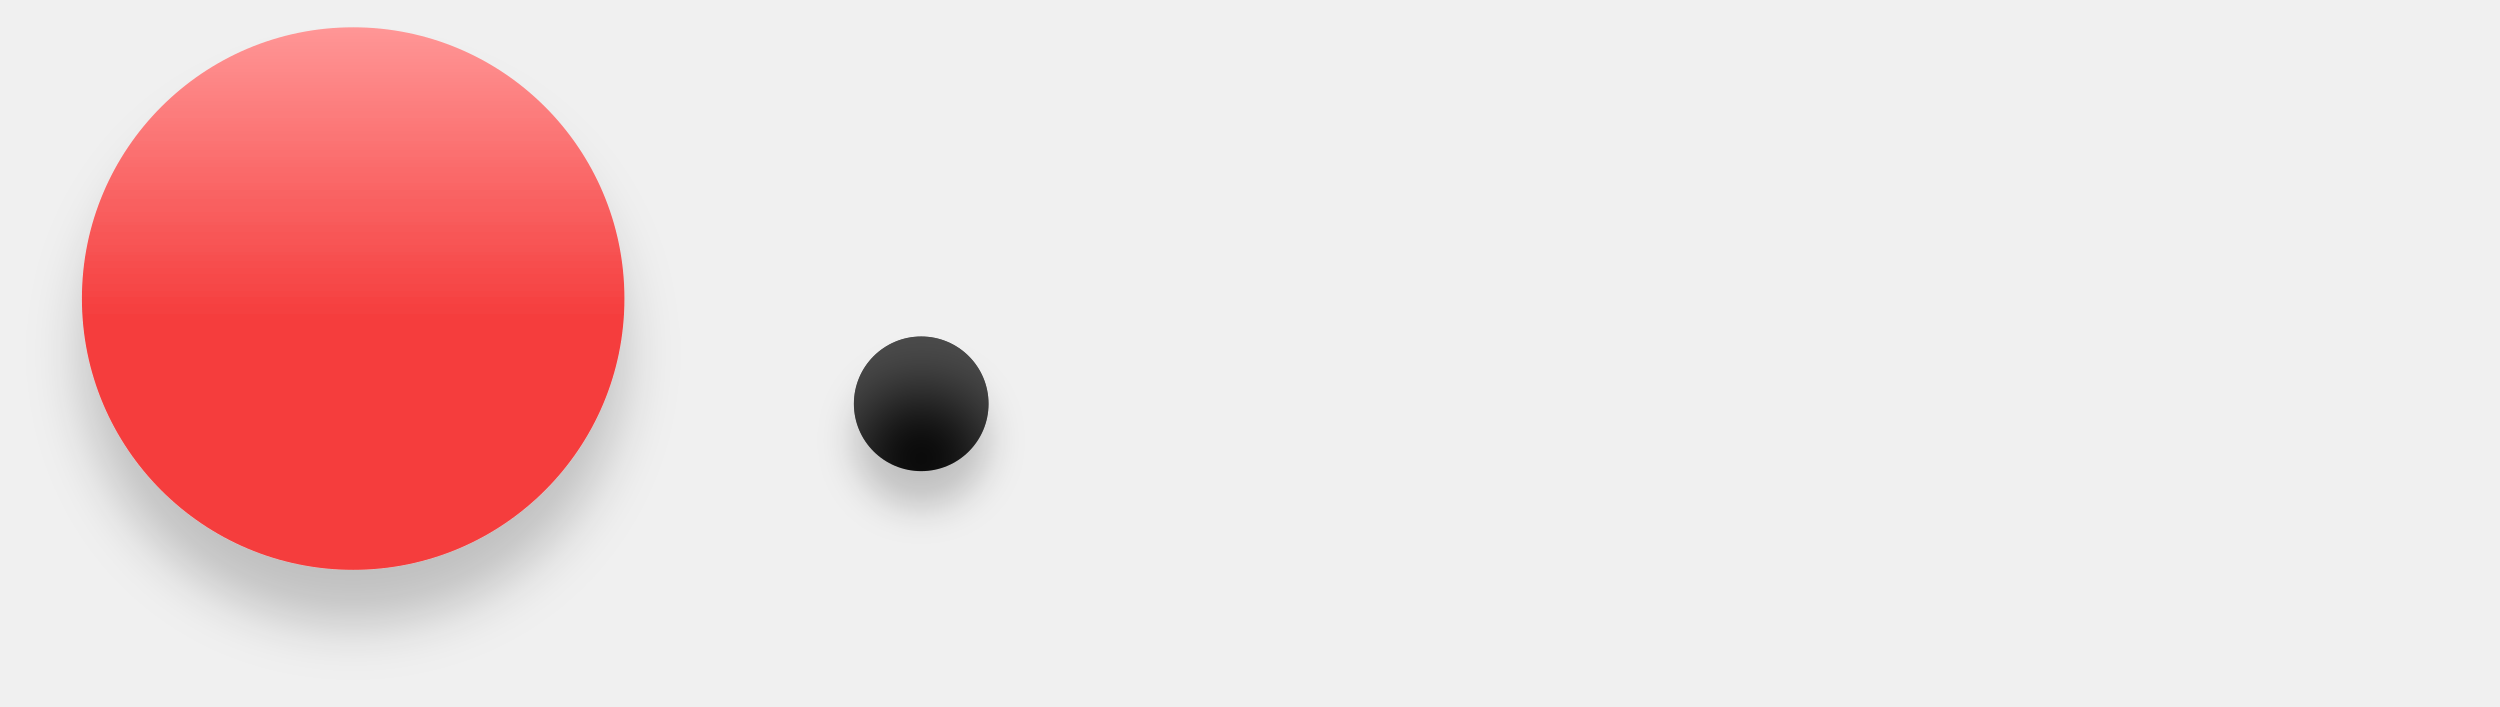
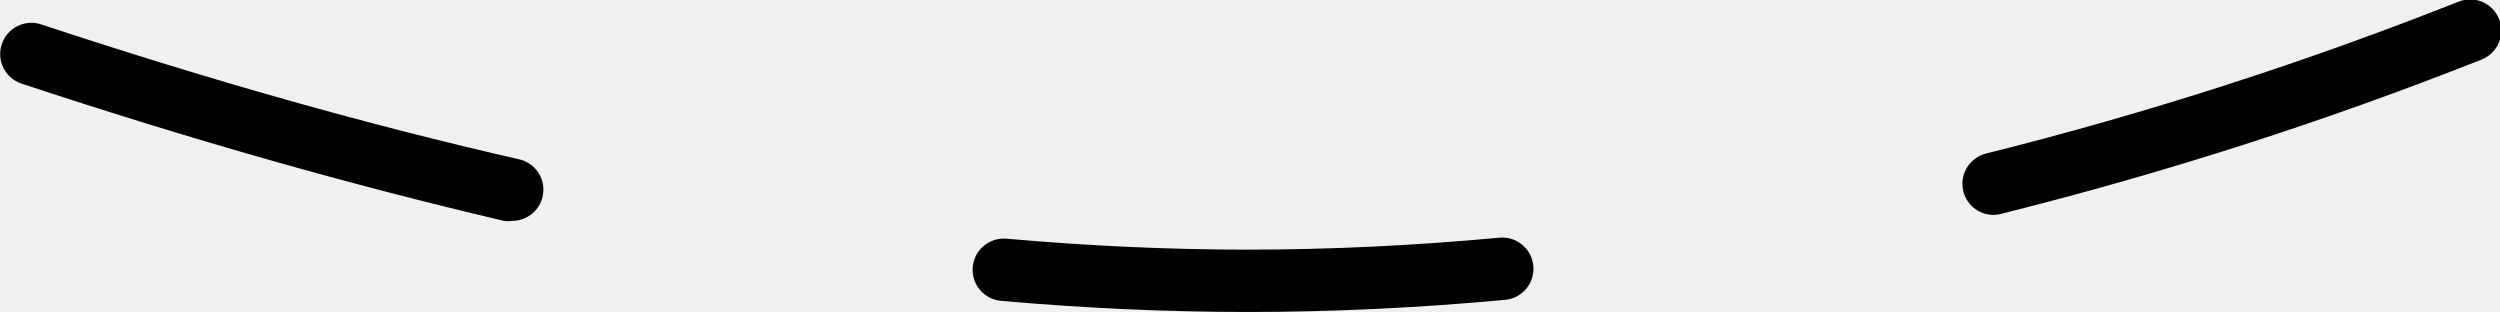
- <svg xmlns="http://www.w3.org/2000/svg" width="137.372" height="38.812" viewBox="0 0 137.372 38.812">
-   <defs>
-     <filter id="Path_21415" x="43.916" y="17.477" width="13.409" height="13.409" filterUnits="userSpaceOnUse">
-       <feOffset dy="2" input="SourceAlpha" />
-       <feGaussianBlur stdDeviation="1" result="blur" />
-       <feFlood flood-opacity="0.2" />
-       <feComposite operator="in" in2="blur" />
-       <feComposite in="SourceGraphic" />
-     </filter>
-     <filter id="Path_21415-2" x="43.916" y="17.477" width="13.409" height="13.409" filterUnits="userSpaceOnUse">
-       <feOffset dy="3" input="SourceAlpha" />
-       <feGaussianBlur stdDeviation="2" result="blur-2" />
-       <feFlood flood-color="#fff" flood-opacity="0.302" result="color" />
-       <feComposite operator="out" in="SourceGraphic" in2="blur-2" />
-       <feComposite operator="in" in="color" />
-       <feComposite operator="in" in2="SourceGraphic" />
-     </filter>
-     <linearGradient id="linear-gradient" x1="0.5" y1="0.543" x2="0.5" gradientUnits="objectBoundingBox">
-       <stop offset="0" stop-color="#f53c3c" />
-       <stop offset="1" stop-color="#ff9696" />
-     </linearGradient>
-     <filter id="Path_21408" x="0" y="0" width="38.812" height="38.812" filterUnits="userSpaceOnUse">
-       <feOffset dy="3" input="SourceAlpha" />
-       <feGaussianBlur stdDeviation="1.5" result="blur-3" />
-       <feFlood flood-opacity="0.2" />
-       <feComposite operator="in" in2="blur-3" />
-       <feComposite in="SourceGraphic" />
-     </filter>
-   </defs>
-   <path opacity="0.001" class="Path_21309" id="Path_21409" data-name="Path 21409" d="M1.7-17.415H7a1.215,1.215,0,0,1,.894.356,1.205,1.205,0,0,1,.358.89,1.143,1.143,0,0,1-.358.857A1.236,1.236,0,0,1,7-14.966H1.7a1.215,1.215,0,0,1-.894-.356,1.205,1.205,0,0,1-.358-.89,1.143,1.143,0,0,1,.358-.857A1.236,1.236,0,0,1,1.7-17.415ZM4.093-20.2a1.249,1.249,0,0,1,.95.389,1.354,1.354,0,0,1,.369.968v9.9a.965.965,0,0,0,.123.512.705.705,0,0,0,.335.289,1.173,1.173,0,0,0,.458.089,1.188,1.188,0,0,0,.492-.1,1.245,1.245,0,0,1,.514-.1.754.754,0,0,1,.57.289,1.165,1.165,0,0,1,.257.8A1.176,1.176,0,0,1,7.478-6.13a2.84,2.84,0,0,1-1.464.4,7.728,7.728,0,0,1-1.039-.078A2.815,2.815,0,0,1,3.9-6.186a2.318,2.318,0,0,1-.838-.924A3.649,3.649,0,0,1,2.73-8.823V-18.839a1.312,1.312,0,0,1,.391-.968A1.323,1.323,0,0,1,4.093-20.2Z" transform="translate(66.051 28.573)">
-     <animate attributeName="opacity" from=" 0" to="1" dur="0.6s" begin="1s" repeatCount="1" fill="freeze" />
-   </path>
-   <path opacity="0.001" class="Path_21310" id="Path_21410" data-name="Path 21410" d="M12.5-5.73a1.286,1.286,0,0,1-.961-.389,1.332,1.332,0,0,1-.38-.968V-16.28a1.332,1.332,0,0,1,.38-.968,1.286,1.286,0,0,1,.961-.389,1.286,1.286,0,0,1,.961.389,1.332,1.332,0,0,1,.38.968v2.092l-.156-1.491a3.466,3.466,0,0,1,.637-.946,3.776,3.776,0,0,1,.883-.69,4.019,4.019,0,0,1,1.05-.412,4.792,4.792,0,0,1,1.117-.134,1.714,1.714,0,0,1,1.129.378,1.127,1.127,0,0,1,.458.89,1.317,1.317,0,0,1-.38,1.057,1.252,1.252,0,0,1-.827.323,1.859,1.859,0,0,1-.771-.156,1.916,1.916,0,0,0-.793-.156,1.949,1.949,0,0,0-.816.189,2.245,2.245,0,0,0-.76.59,3.1,3.1,0,0,0-.559.99,4.109,4.109,0,0,0-.212,1.391v5.275a1.332,1.332,0,0,1-.38.968A1.286,1.286,0,0,1,12.5-5.73Z" transform="translate(66.051 28.574)">
-     <animate attributeName="opacity" from=" 0" to="1" dur="0.6s" begin="1.5s" repeatCount="1" fill="freeze" />
-   </path>
-   <path opacity="0.001" class="Path_21311" id="Path_21411" data-name="Path 21411" d="M30.173-17.637a1.286,1.286,0,0,1,.961.389,1.332,1.332,0,0,1,.38.968V-6.82a6.023,6.023,0,0,1-.771,3.261,4.379,4.379,0,0,1-2.067,1.747,7.561,7.561,0,0,1-2.905.534,11.115,11.115,0,0,1-1.52-.111,5.14,5.14,0,0,1-1.319-.334A1.906,1.906,0,0,1,22-2.447a1.087,1.087,0,0,1-.1-.924,1.4,1.4,0,0,1,.648-.879,1.12,1.12,0,0,1,.939-.056q.358.111.939.345a3.574,3.574,0,0,0,1.341.234A4.551,4.551,0,0,0,27.48-4a1.973,1.973,0,0,0,1.028-.935,3.872,3.872,0,0,0,.346-1.792V-8.223l.469.534a3.9,3.9,0,0,1-.95,1.213,3.875,3.875,0,0,1-1.352.723,5.985,5.985,0,0,1-1.788.245,3.853,3.853,0,0,1-2.067-.545,3.713,3.713,0,0,1-1.374-1.513A4.824,4.824,0,0,1,21.3-9.781v-6.5a1.332,1.332,0,0,1,.38-.968,1.286,1.286,0,0,1,.961-.389,1.286,1.286,0,0,1,.961.389,1.332,1.332,0,0,1,.38.968v5.7a2.691,2.691,0,0,0,.637,2.037,2.516,2.516,0,0,0,1.777.59,2.664,2.664,0,0,0,1.319-.3,2,2,0,0,0,.827-.89,3.225,3.225,0,0,0,.291-1.436v-5.7a1.332,1.332,0,0,1,.38-.968A1.286,1.286,0,0,1,30.173-17.637Z" transform="translate(66.609 27.933)">
-     <animate attributeName="opacity" from=" 0" to="1" dur="0.6s" begin="2.1s" repeatCount="1" fill="freeze" />
-   </path>
-   <path opacity="0.001" class="Path_21312" id="Path_21412" data-name="Path 21412" d="M44.537-22.2a.64.64,0,0,1,.483.195.664.664,0,0,1,.187.479V-6.4a.652.652,0,0,1-.2.476.643.643,0,0,1-.475.2.636.636,0,0,1-.483-.2.667.667,0,0,1-.187-.476V-9.046l.391-.317a2.95,2.95,0,0,1-.338,1.319,4.448,4.448,0,0,1-.95,1.255,4.9,4.9,0,0,1-1.43.929,4.413,4.413,0,0,1-1.768.353,4.827,4.827,0,0,1-2.685-.773A5.437,5.437,0,0,1,35.2-8.4a6.534,6.534,0,0,1-.693-3.044,6.547,6.547,0,0,1,.693-3.049,5.389,5.389,0,0,1,1.88-2.106,4.819,4.819,0,0,1,2.668-.765,4.7,4.7,0,0,1,1.757.331,4.776,4.776,0,0,1,1.464.91,4.44,4.44,0,0,1,1,1.319,3.459,3.459,0,0,1,.366,1.552l-.469-.345v-7.935A.667.667,0,0,1,44.054-22,.636.636,0,0,1,44.537-22.2ZM39.889-6.754A3.734,3.734,0,0,0,42-7.36a4.153,4.153,0,0,0,1.436-1.669,5.391,5.391,0,0,0,.522-2.409,5.351,5.351,0,0,0-.522-2.407,4.142,4.142,0,0,0-1.444-1.661,3.745,3.745,0,0,0-2.106-.607,3.707,3.707,0,0,0-2.084.607,4.2,4.2,0,0,0-1.453,1.661,5.28,5.28,0,0,0-.531,2.407,5.281,5.281,0,0,0,.531,2.393A4.254,4.254,0,0,0,37.8-7.368,3.671,3.671,0,0,0,39.889-6.754Z" transform="translate(66.52 29.577)">
-     <animate attributeName="opacity" from=" 0" to="1" dur="0.6s" begin="3s" repeatCount="1" fill="freeze" />
-   </path>
-   <path opacity="0.001" class="Path_21313" id="Path_21413" data-name="Path 21413" d="M59.806-11.422a6.169,6.169,0,0,1-.74,3.033,5.558,5.558,0,0,1-2.014,2.112,5.47,5.47,0,0,1-2.888.771,5.482,5.482,0,0,1-2.88-.771,5.6,5.6,0,0,1-2.031-2.112,6.114,6.114,0,0,1-.749-3.033,6.148,6.148,0,0,1,.749-3.049,5.621,5.621,0,0,1,2.031-2.114,5.467,5.467,0,0,1,2.88-.773,5.454,5.454,0,0,1,2.888.773,5.579,5.579,0,0,1,2.014,2.114A6.2,6.2,0,0,1,59.806-11.422Zm-1.341,0a5.081,5.081,0,0,0-.559-2.42A4.3,4.3,0,0,0,56.376-15.5a4.079,4.079,0,0,0-2.212-.609,4.091,4.091,0,0,0-2.2.609,4.341,4.341,0,0,0-1.548,1.661,5.02,5.02,0,0,0-.567,2.42,4.972,4.972,0,0,0,.567,2.4,4.341,4.341,0,0,0,1.548,1.661,4.091,4.091,0,0,0,2.2.609,4.079,4.079,0,0,0,2.212-.609,4.3,4.3,0,0,0,1.531-1.661A5.033,5.033,0,0,0,58.465-11.422Z" transform="translate(66.127 29.91)">
-     <animate attributeName="opacity" from=" 0" to="1" dur="0.6s" begin="3s" repeatCount="1" fill="freeze" />
-   </path>
-   <path opacity="0.001" class="Path_21314" id="Path_21414" data-name="Path 21414" d="M62.46-7.527a.9.9,0,0,1-.159-.526.539.539,0,0,1,.271-.42.577.577,0,0,1,.416-.122.651.651,0,0,1,.439.228,4.641,4.641,0,0,0,1.455,1.252,4.179,4.179,0,0,0,2.048.473,4.052,4.052,0,0,0,1.249-.209,2.361,2.361,0,0,0,1.014-.64,1.582,1.582,0,0,0,.4-1.116,1.518,1.518,0,0,0-.4-1.1,2.9,2.9,0,0,0-1.042-.665,10.906,10.906,0,0,0-1.36-.428q-.76-.2-1.469-.453a5.235,5.235,0,0,1-1.263-.643,3.031,3.031,0,0,1-.883-.951,2.639,2.639,0,0,1-.33-1.358,2.753,2.753,0,0,1,.508-1.641,3.36,3.36,0,0,1,1.394-1.11,4.823,4.823,0,0,1,2-.4,5.655,5.655,0,0,1,1.218.142,4.964,4.964,0,0,1,1.268.476,3.926,3.926,0,0,1,1.129.918.6.6,0,0,1,.2.442.615.615,0,0,1-.232.47.646.646,0,0,1-.413.125.536.536,0,0,1-.386-.175,3.393,3.393,0,0,0-1.268-.913,4.128,4.128,0,0,0-1.6-.306,3.616,3.616,0,0,0-1.212.2,2.235,2.235,0,0,0-.95.626,1.617,1.617,0,0,0-.374,1.113,1.543,1.543,0,0,0,.444,1.054,3.117,3.117,0,0,0,1.1.673,15.494,15.494,0,0,0,1.536.492,13.489,13.489,0,0,1,1.372.415,4.667,4.667,0,0,1,1.157.6,2.705,2.705,0,0,1,.8.926,2.959,2.959,0,0,1,.3,1.4,2.7,2.7,0,0,1-.545,1.694,3.464,3.464,0,0,1-1.458,1.088,5.259,5.259,0,0,1-2.031.378,6.106,6.106,0,0,1-2.335-.465A4.989,4.989,0,0,1,62.46-7.527Z" transform="translate(66.537 29.579)">
-     <animate attributeName="opacity" from=" 0" to="1" dur="0.6s" begin="3s" repeatCount="1" fill="freeze" />
-   </path>
-   <path class="Path_21306" id="Path_21306" data-name="Path 21306" d="M5.761,2.788c-.473,0-.966-.022-1.464-.066a.185.185,0,0,1,.032-.369c.487.043.969.065,1.431.065.486,0,.988-.024,1.495-.071a.185.185,0,0,1,.034.369C6.773,2.764,6.258,2.788,5.761,2.788Zm-4.37-.54a.186.186,0,0,1-.042,0C.439,2.034-.5,1.769-1.518,1.432A.185.185,0,0,1-1.635,1.2.185.185,0,0,1-1.4,1.081c1.007.333,1.934.595,2.834.8a.185.185,0,0,1-.041.366Zm8.8-.036a.185.185,0,0,1-.045-.365,22.274,22.274,0,0,0,2.8-.9.185.185,0,0,1,.136.344,22.646,22.646,0,0,1-2.843.913A.186.186,0,0,1,10.191,2.212Z" transform="translate(18 23.865)">
-     <animateTransform attributeName="transform" attributeType="XML" type="translate" from=" -10 0" to="13 0" dur="2s" repeatCount="1" fill="freeze" />
-   </path>
-   <g class="circle" data-type="innerShadowGroup">
-     <g transform="matrix(1, 0, 0, 1, 0, 0)" filter="url(#Path_21415)">
-       <path id="Path_21415-3" data-name="Path 21415" d="M3.7,7.409a3.7,3.7,0,1,1,3.7-3.7A3.7,3.7,0,0,1,3.7,7.409Z" transform="translate(46.92 18.48)" />
-     </g>
-     <g transform="matrix(1, 0, 0, 1, 0, 0)" filter="url(#Path_21415-2)">
-       <path id="Path_21415-4" data-name="Path 21415" d="M3.7,7.409a3.7,3.7,0,1,1,3.7-3.7A3.7,3.7,0,0,1,3.7,7.409Z" transform="translate(46.92 18.48)" fill="#fff" />
-     </g>
-   </g>
-   <g transform="matrix(1, 0, 0, 1, 0, 0)" filter="url(#Path_21408)">
-     <path id="Path_21408-2" data-name="Path 21408" d="M14.906,0A14.906,14.906,0,1,0,29.812,14.906,14.906,14.906,0,0,0,14.906,0Z" transform="translate(4.5 1.5)" fill="url(#linear-gradient)" />
-   </g>
+ <svg xmlns="http://www.w3.org/2000/svg" width="14.841" height="1.852" viewBox="0 0 14.841 1.852">
+   <path id="Path_21306" data-name="Path 21306" d="M5.762,2.788c-.473,0-.966-.022-1.464-.066a.185.185,0,0,1,.032-.369c.487.043.969.065,1.431.065.486,0,.989-.024,1.495-.071a.185.185,0,0,1,.034.369C6.773,2.764,6.259,2.788,5.762,2.788Zm-4.37-.54a.186.186,0,0,1-.042,0C.439,2.034-.5,1.769-1.518,1.432A.185.185,0,0,1-1.635,1.2.185.185,0,0,1-1.4,1.081c1.008.333,1.935.595,2.834.8a.185.185,0,0,1-.041.366Zm8.8-.036a.185.185,0,0,1-.045-.365,22.275,22.275,0,0,0,2.8-.9.185.185,0,1,1,.136.344,22.648,22.648,0,0,1-2.843.913A.186.186,0,0,1,10.191,2.212Z" transform="translate(1.645 -0.936)" />
</svg>
